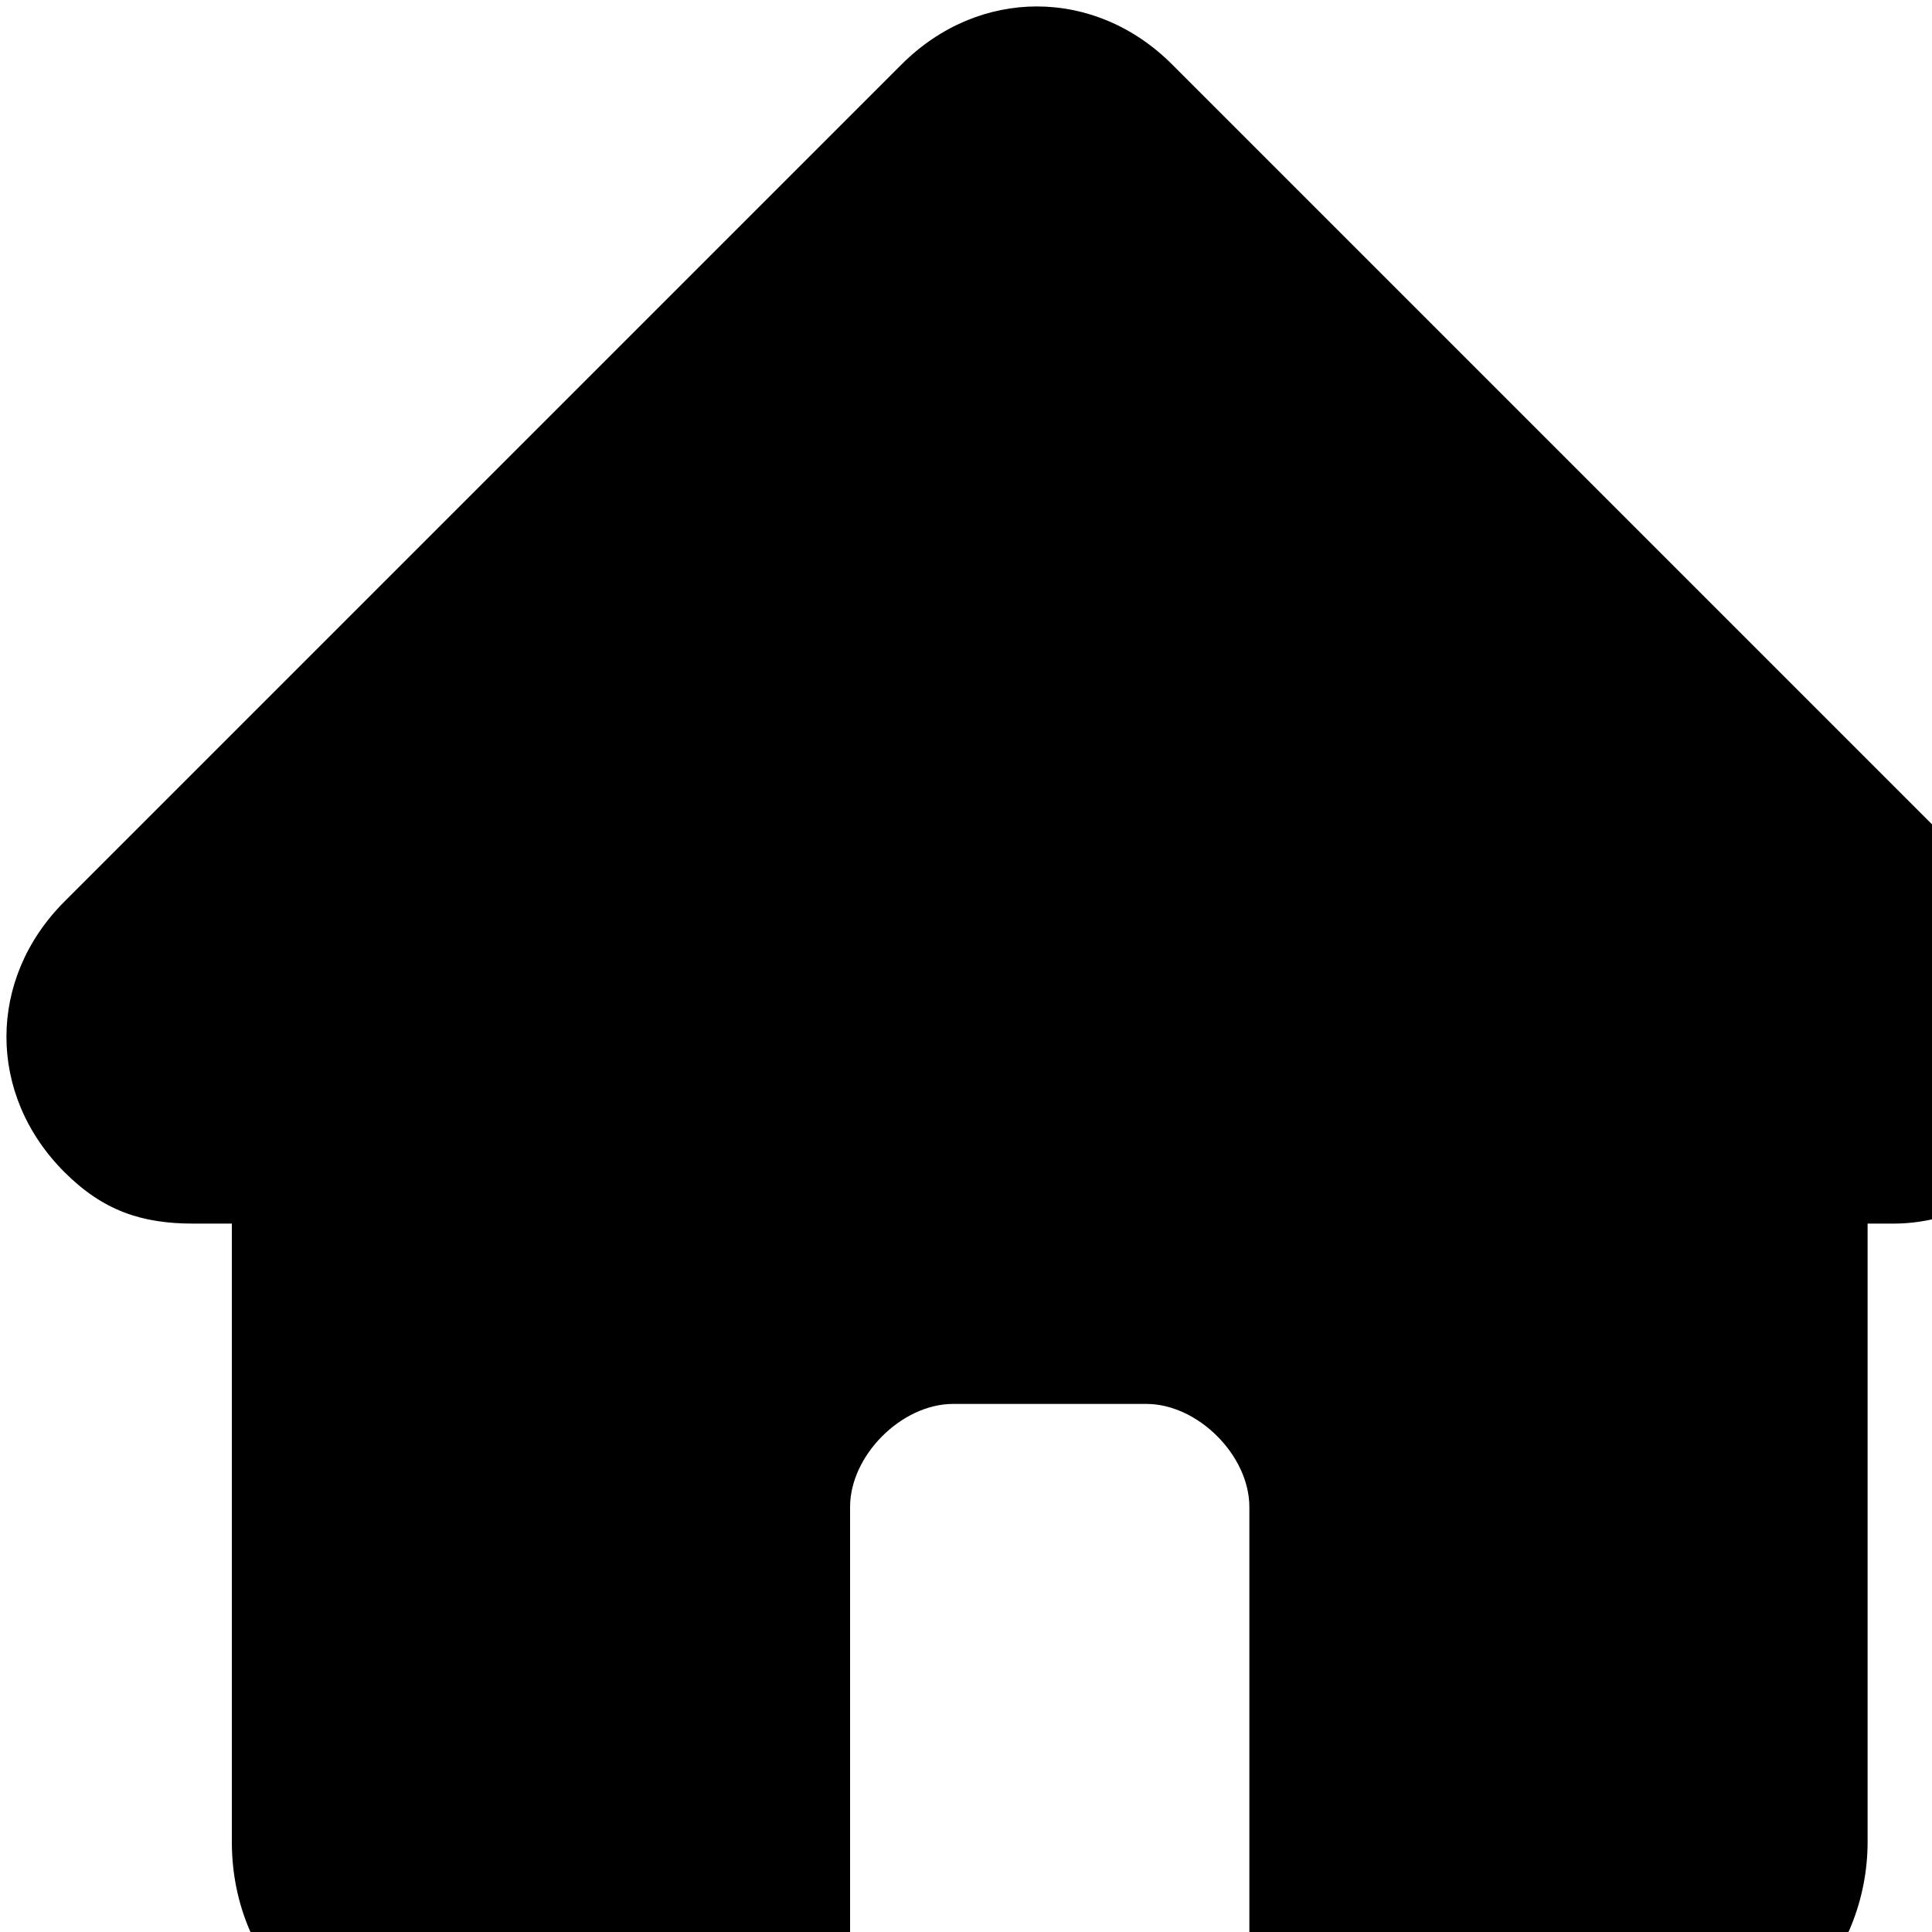
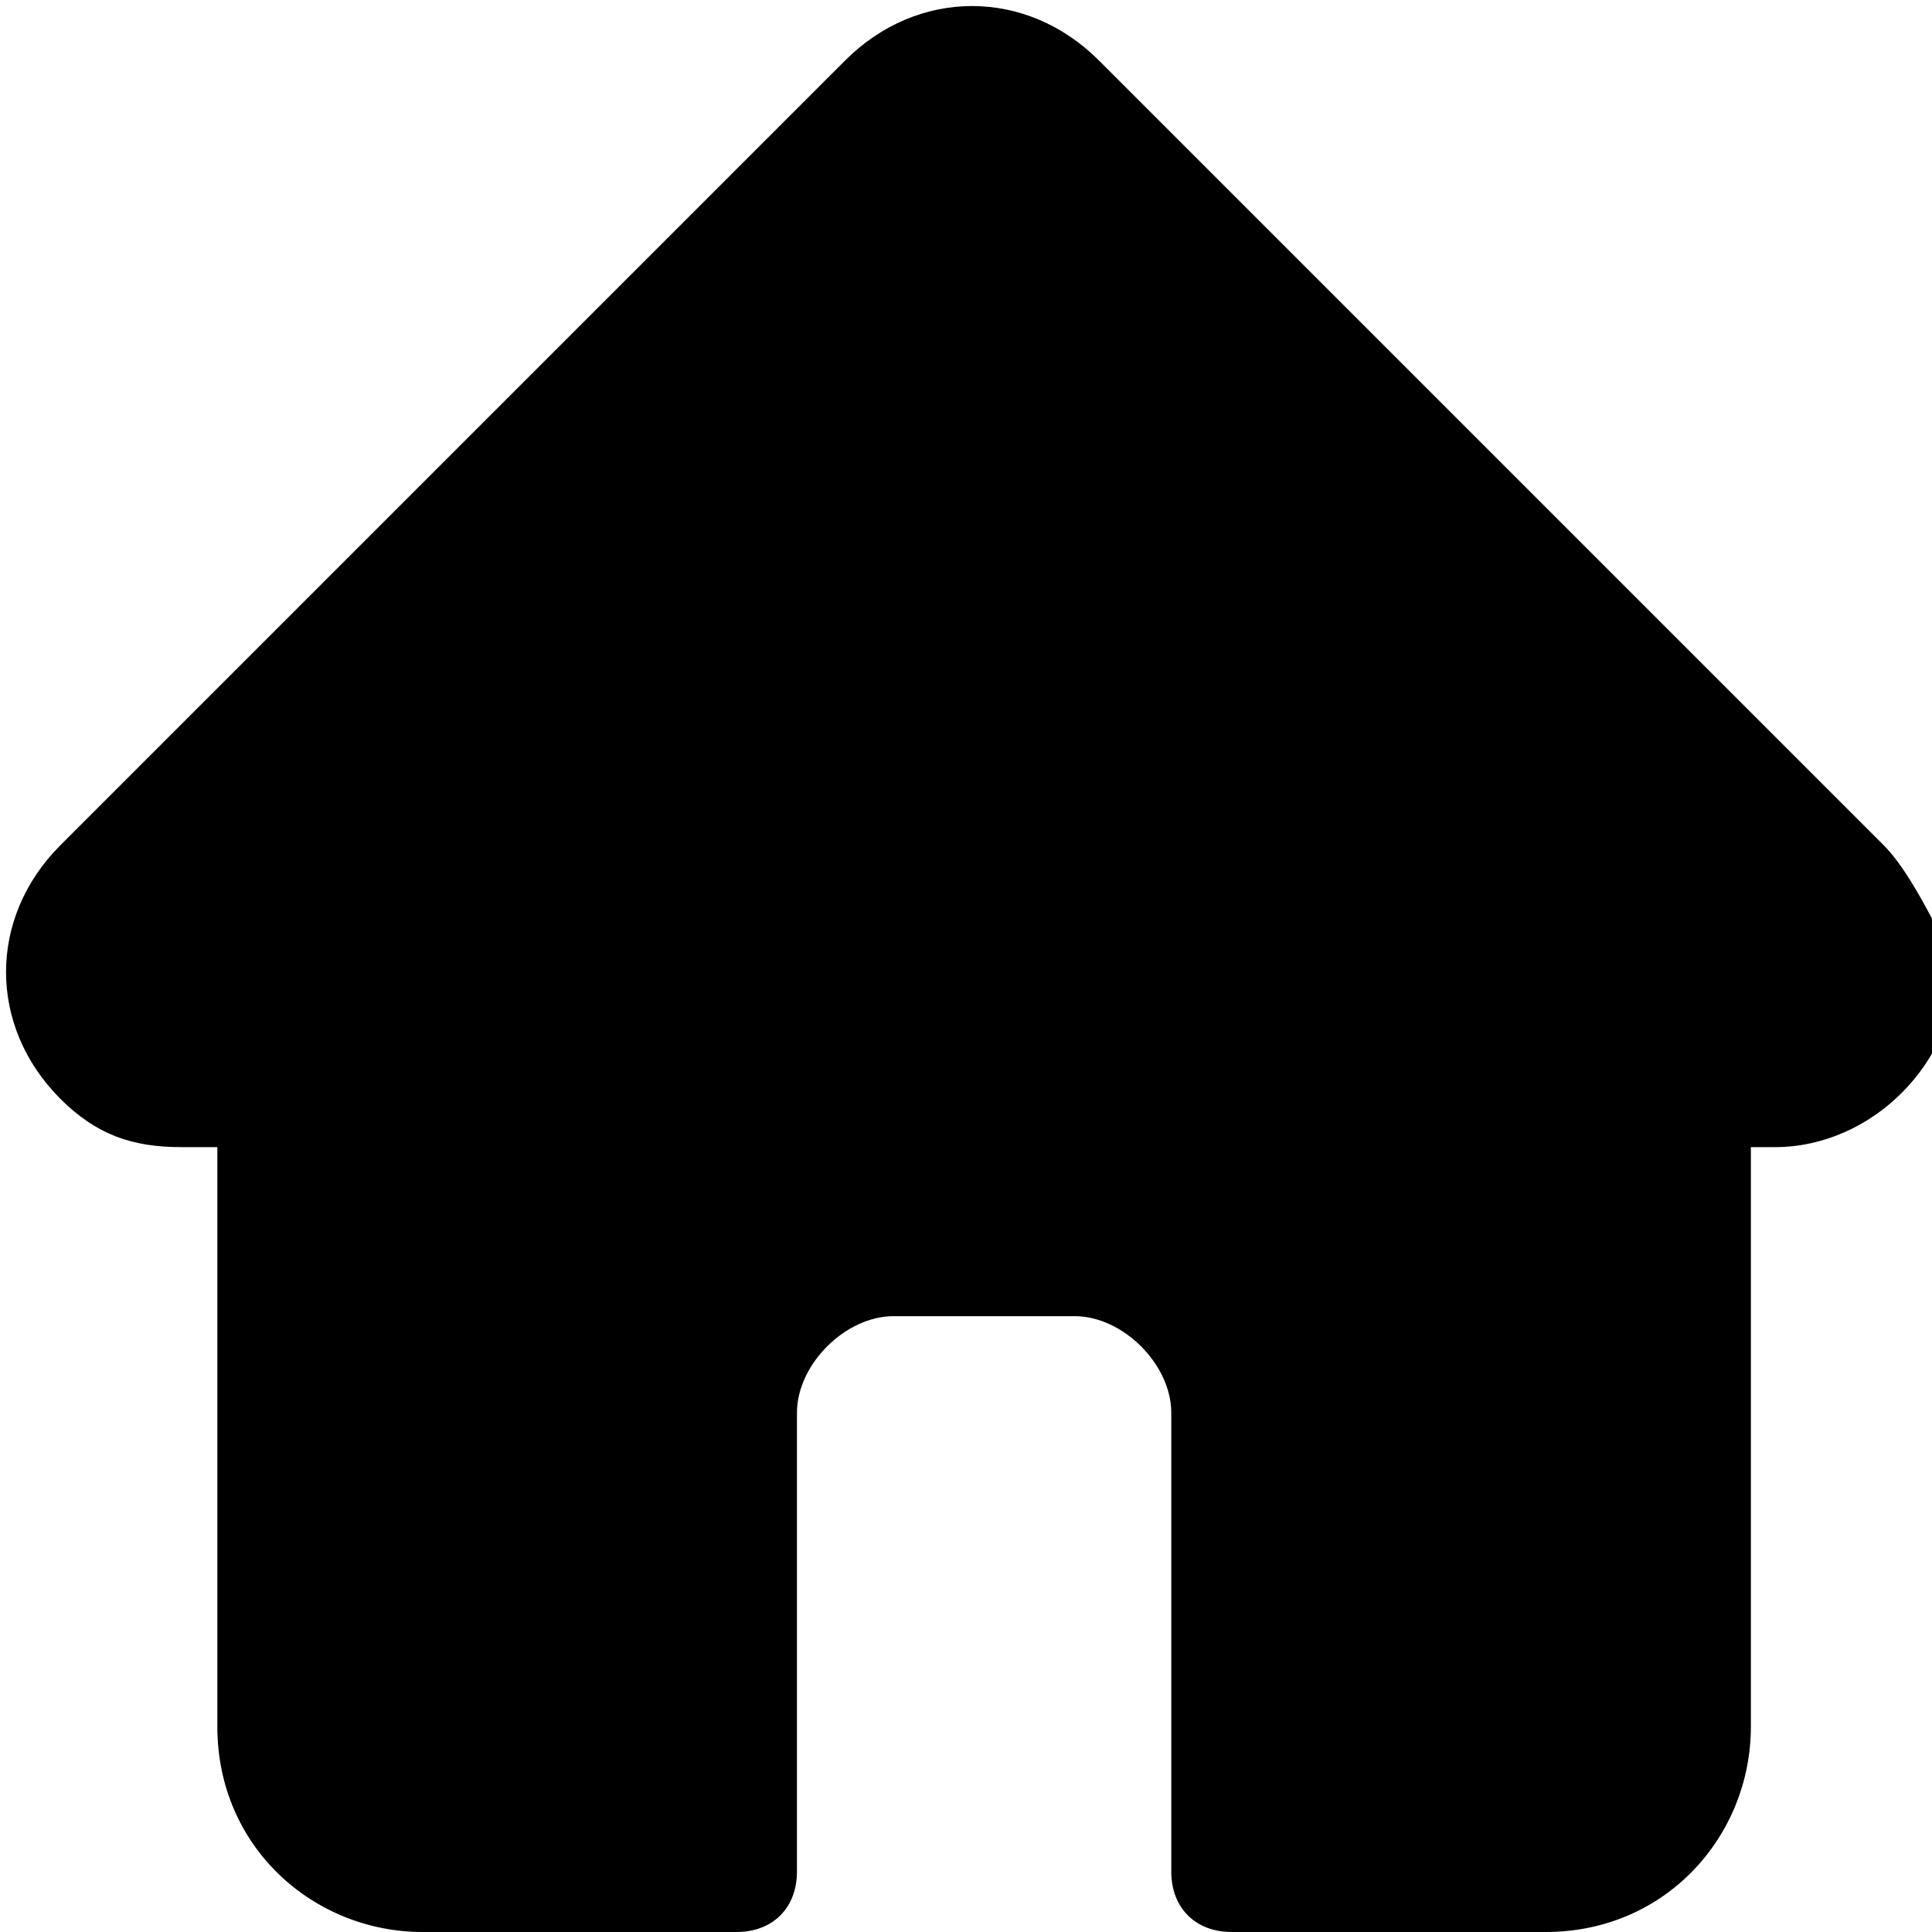
- <svg xmlns="http://www.w3.org/2000/svg" width="15" height="15" viewBox="0 0 15 15" xml:space="preserve">
+ <svg xmlns="http://www.w3.org/2000/svg" viewBox="0 0 16 16" xml:space="preserve">
  <path d="M15.6 7 9.1.5C8.5-.1 7.6-.1 7 .5L.5 7c-.6.6-.6 1.5 0 2.1.3.3.6.4 1 .4h.3v4.8c0 1 .8 1.7 1.7 1.7h2.6c.3 0 .5-.2.5-.5v-3.8c0-.4.4-.8.8-.8h1.5c.4 0 .8.4.8.8v3.8c0 .3.2.5.5.5h2.6c1 0 1.7-.8 1.7-1.7V9.5h.2c.8 0 1.5-.7 1.5-1.5-.2-.4-.4-.8-.6-1z" />
  <path fill="none" d="M-4-4h24v24H-4z" />
</svg>
